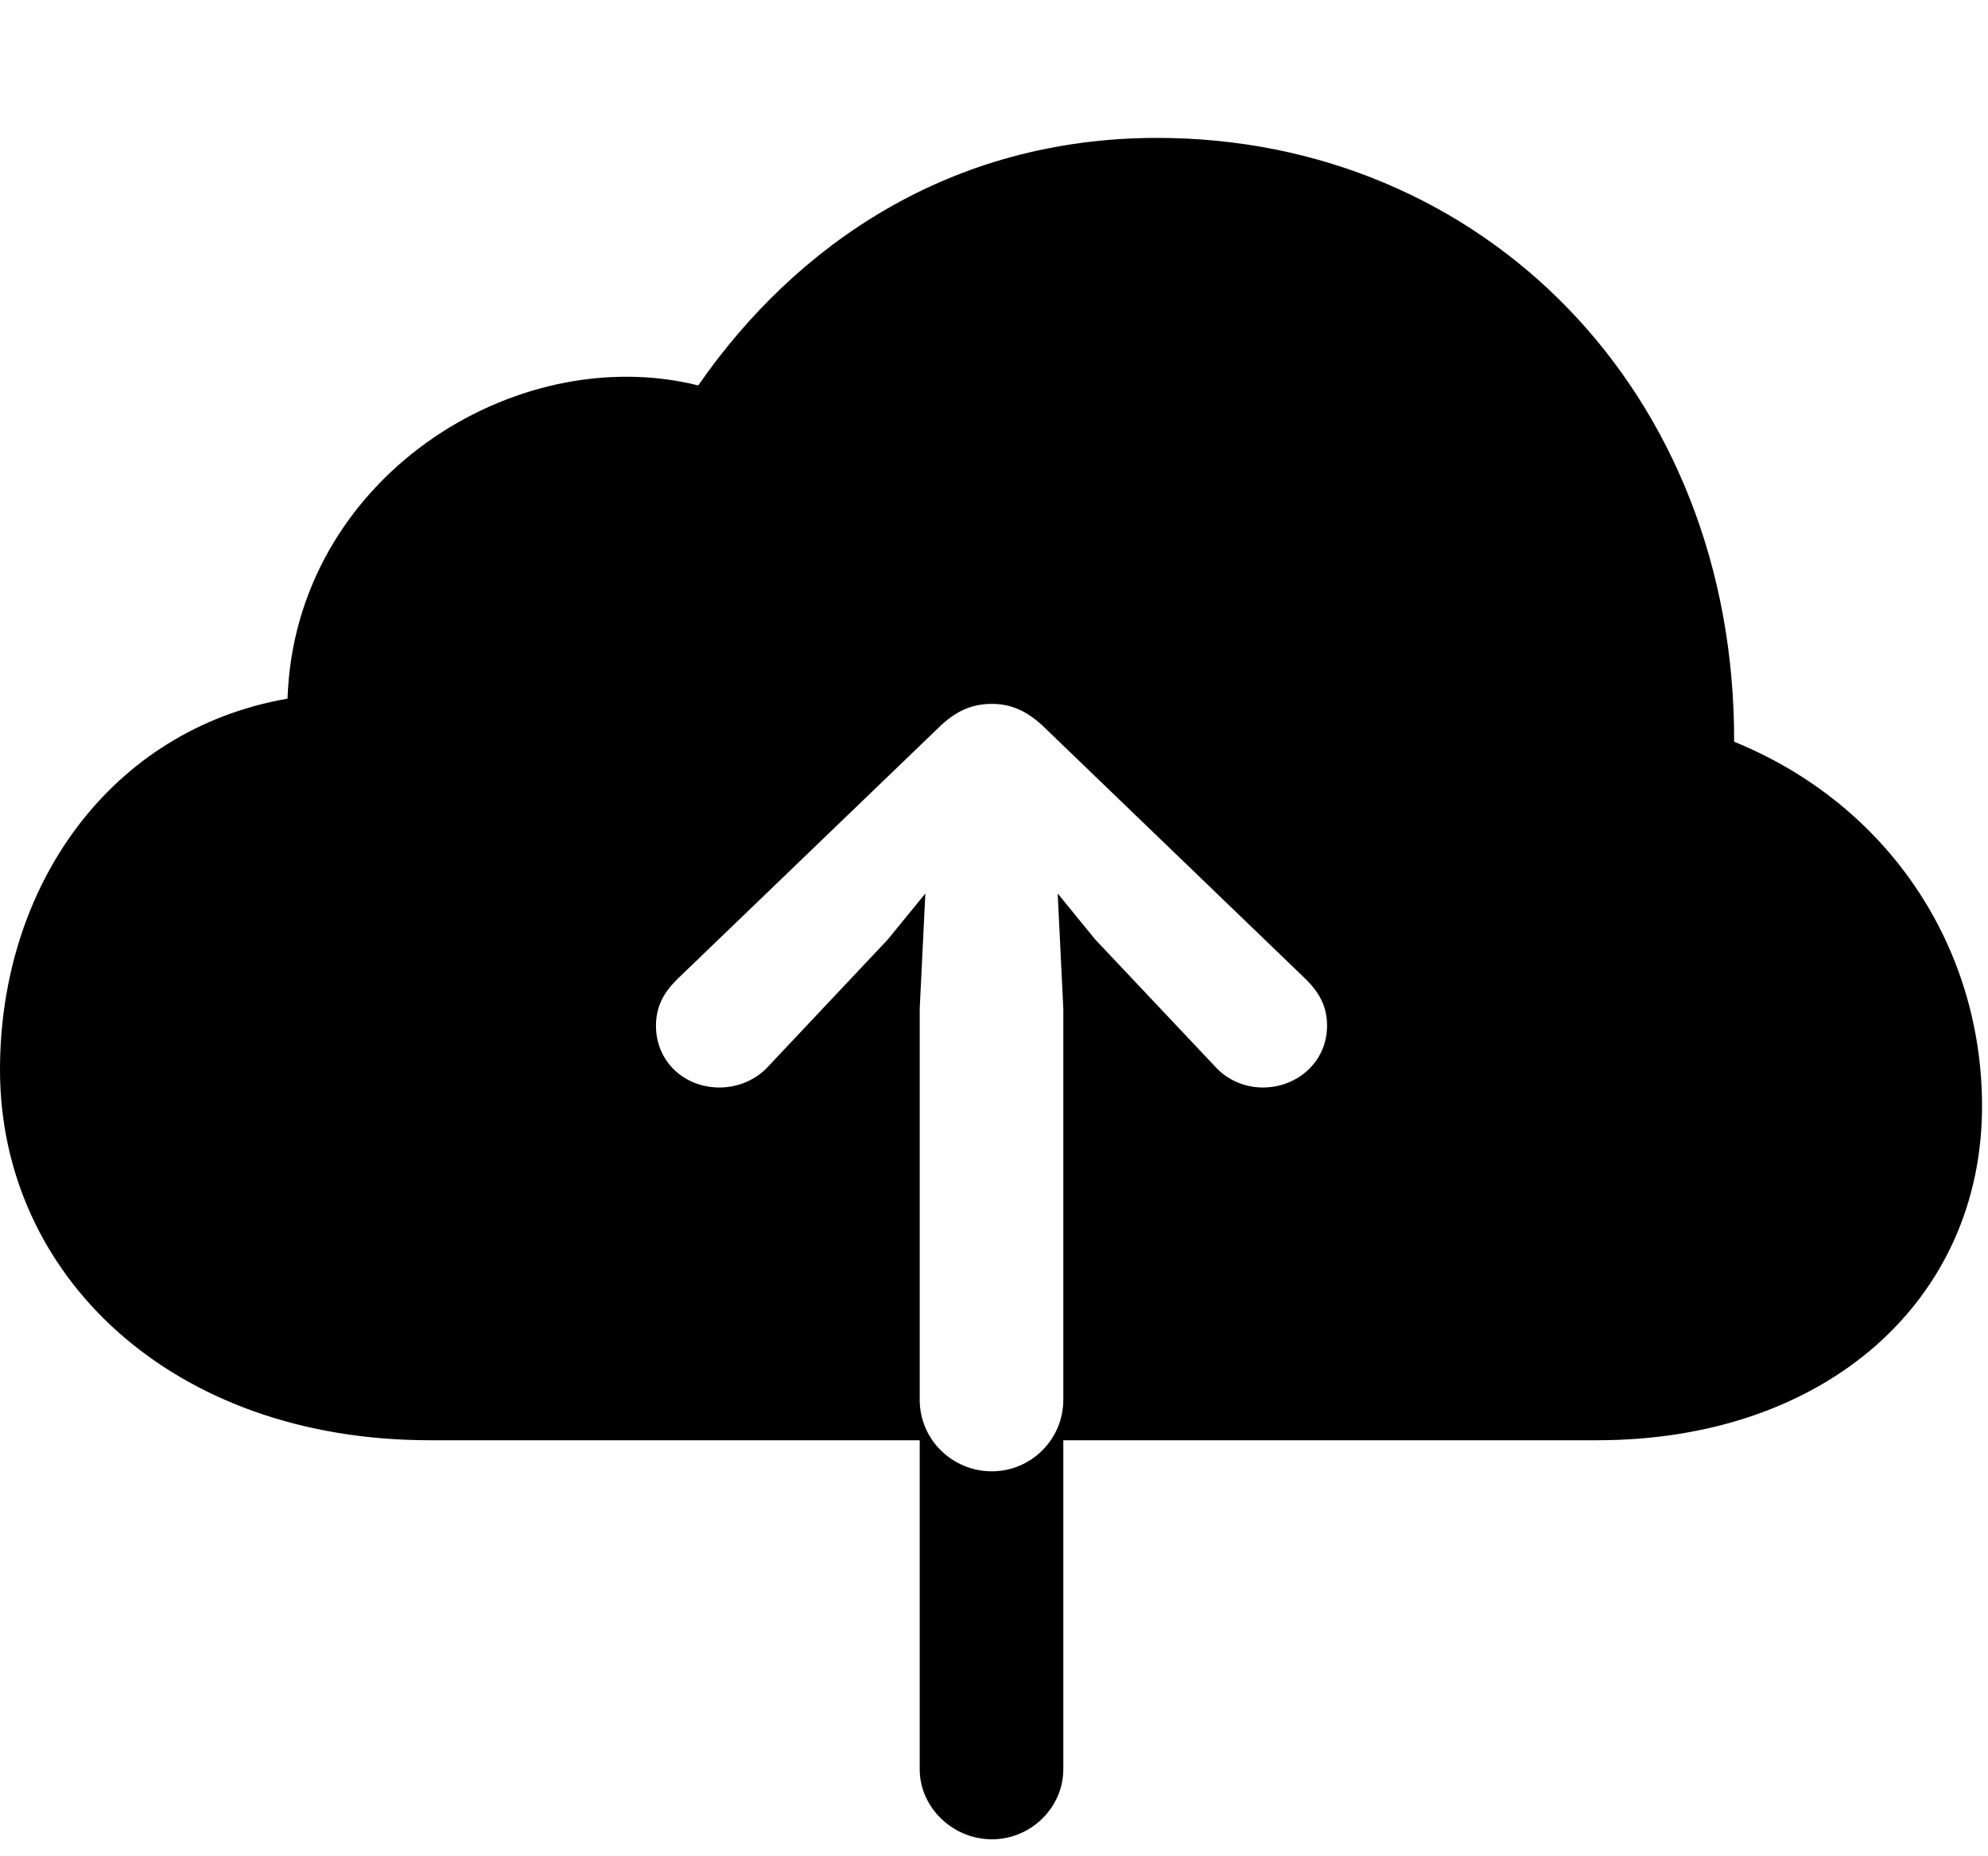
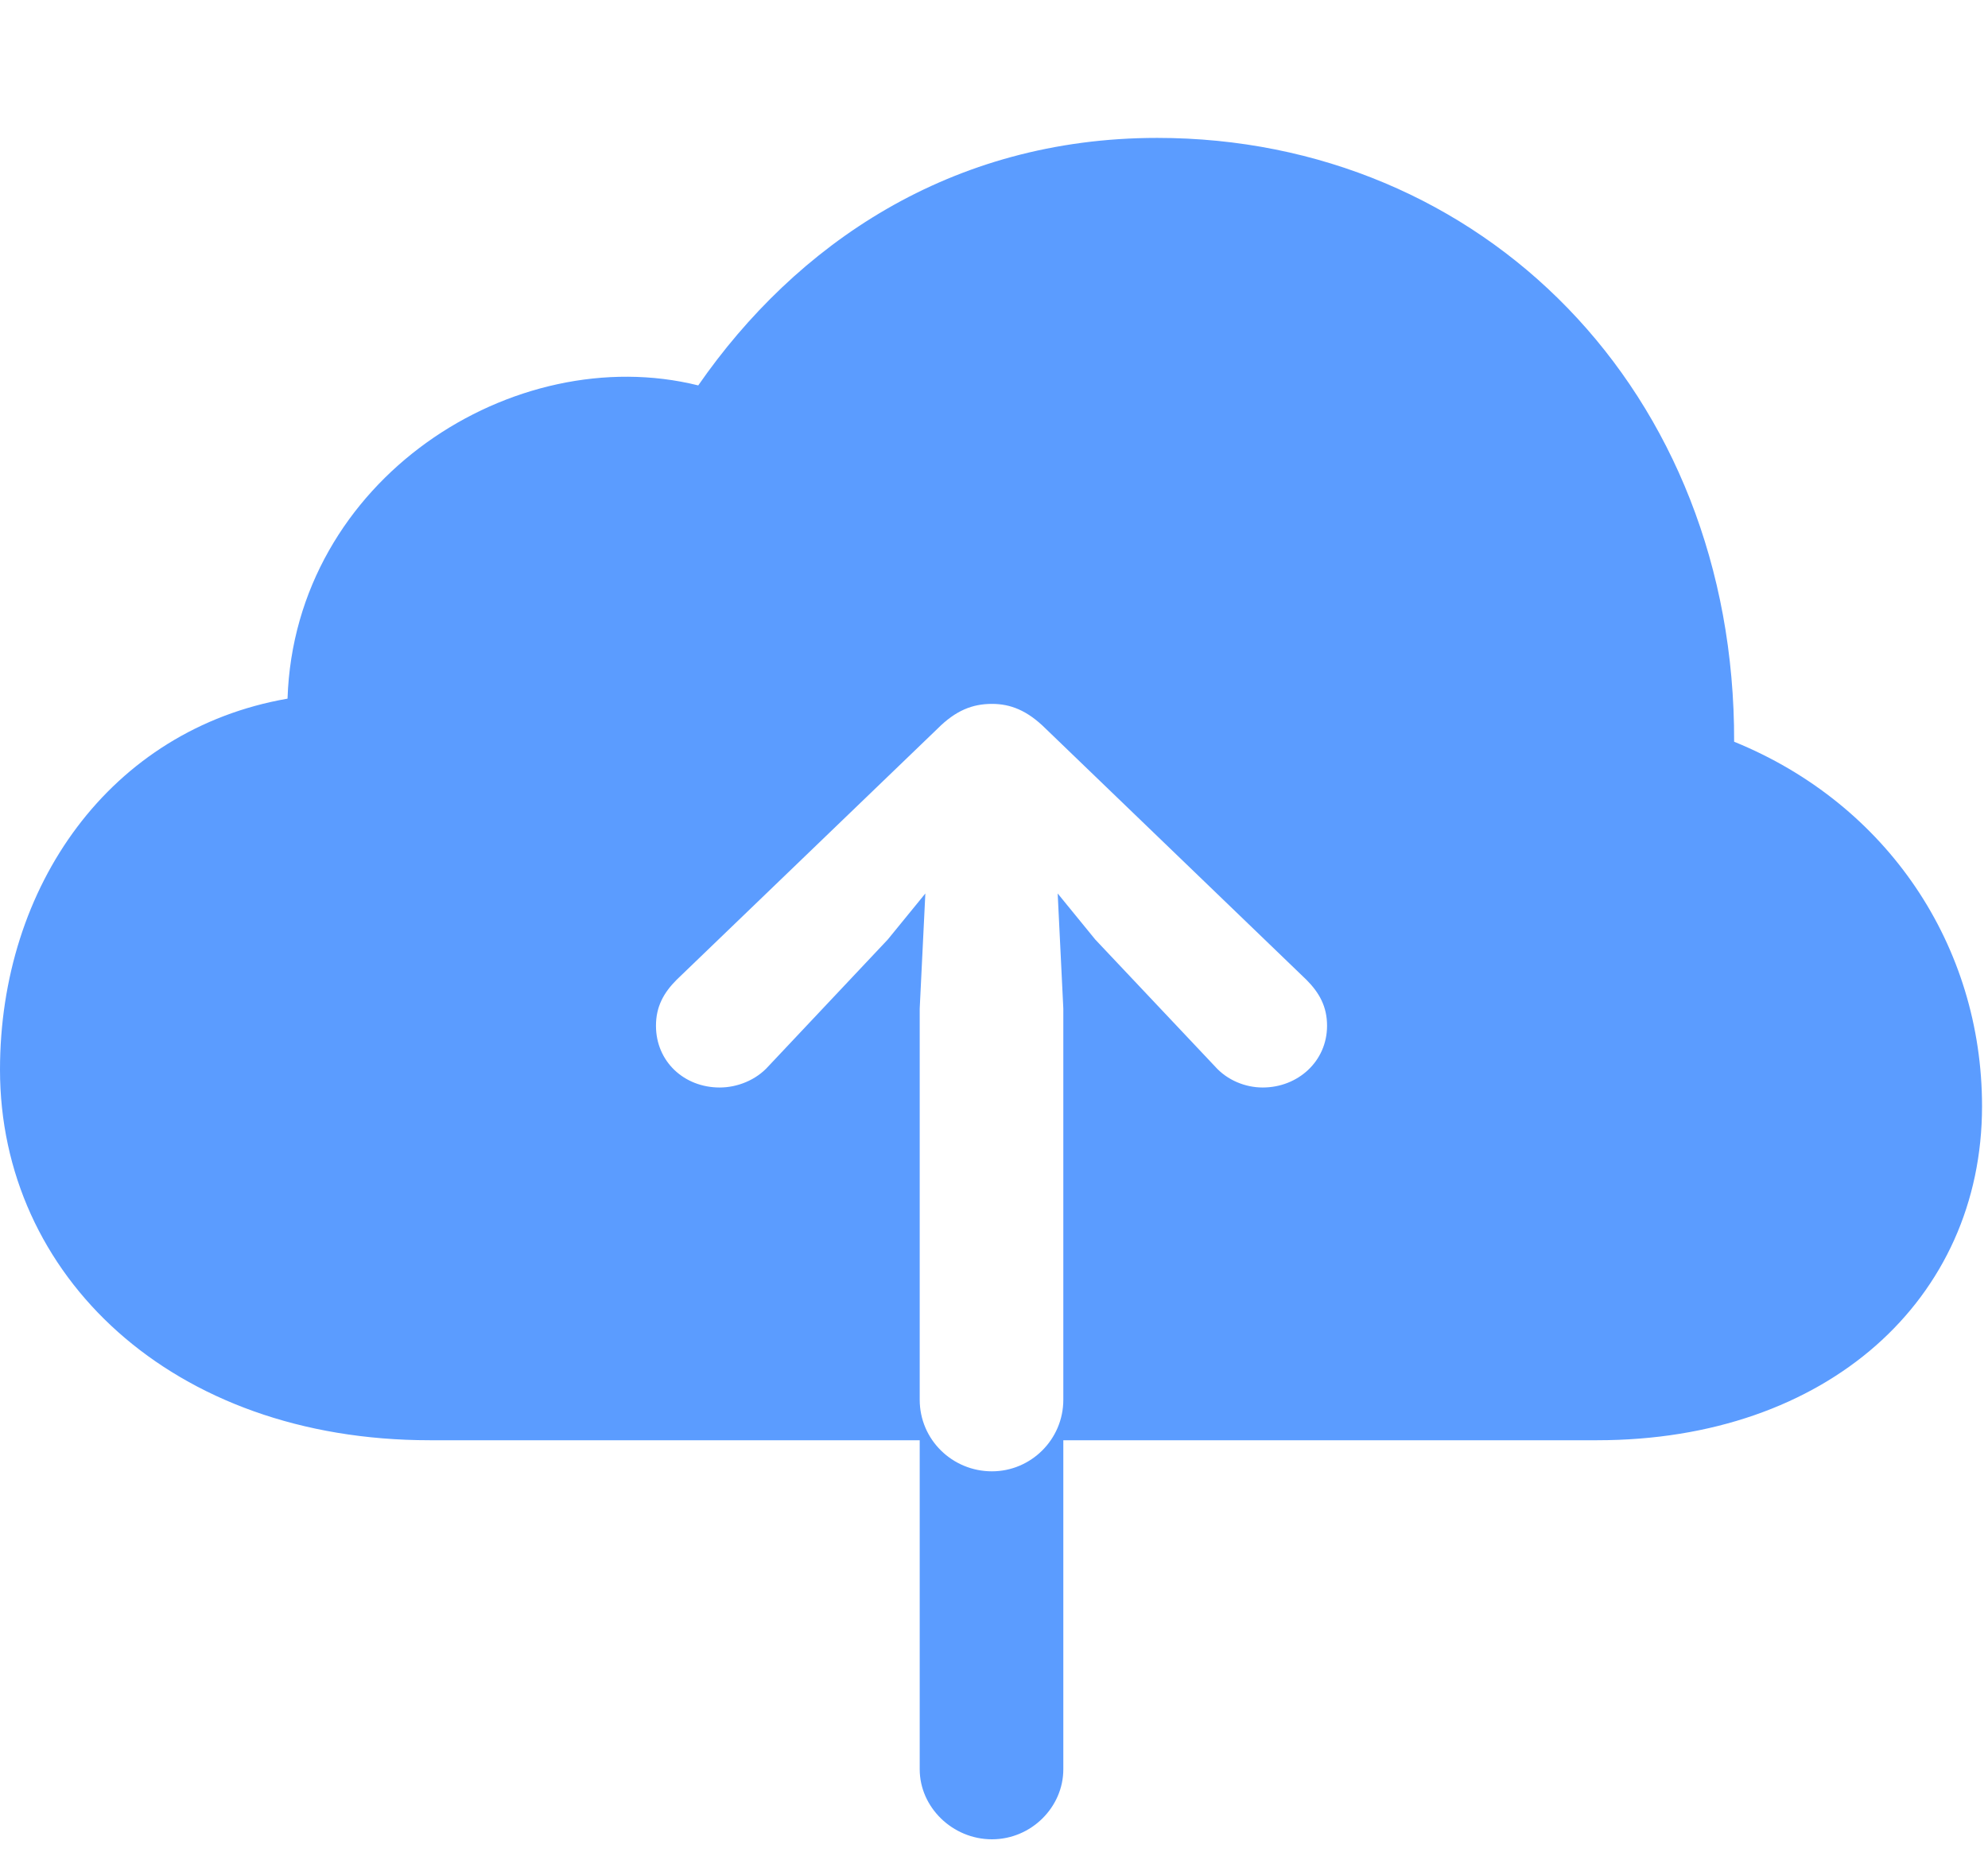
<svg xmlns="http://www.w3.org/2000/svg" width="30" height="28" viewBox="0 0 30 28" fill="none">
-   <path d="M0 16.143C0 19.241 2.587 21.734 6.486 21.734H13.879V26.7C13.879 27.27 14.372 27.756 14.969 27.756C15.563 27.756 16.046 27.27 16.046 26.7V21.734H24.101C27.573 21.734 29.91 19.604 29.91 16.694C29.91 14.278 28.488 12.137 26.169 11.193C26.184 5.898 22.363 2.081 17.463 2.081C14.338 2.081 12.006 3.698 10.537 5.816C7.761 5.126 4.448 7.231 4.339 10.543C1.661 11.009 0 13.373 0 16.143ZM13.879 21.123V15.219L13.964 13.483L13.396 14.179L11.594 16.092C11.407 16.301 11.124 16.411 10.861 16.411C10.322 16.411 9.899 16.018 9.899 15.479C9.899 15.19 10.015 14.981 10.212 14.784L14.148 10.996C14.424 10.719 14.678 10.622 14.969 10.622C15.247 10.622 15.501 10.719 15.78 10.996L19.713 14.784C19.91 14.981 20.026 15.19 20.026 15.479C20.026 16.018 19.584 16.411 19.055 16.411C18.792 16.411 18.519 16.301 18.334 16.092L16.529 14.179L15.961 13.483L16.046 15.219V21.123C16.046 21.723 15.557 22.203 14.969 22.203C14.369 22.203 13.879 21.723 13.879 21.123Z" fill="currentColor" />
+   <path d="M0 16.143C0 19.241 2.587 21.734 6.486 21.734H13.879V26.7C13.879 27.27 14.372 27.756 14.969 27.756C15.563 27.756 16.046 27.27 16.046 26.7V21.734H24.101C27.573 21.734 29.91 19.604 29.91 16.694C29.91 14.278 28.488 12.137 26.169 11.193C26.184 5.898 22.363 2.081 17.463 2.081C14.338 2.081 12.006 3.698 10.537 5.816C7.761 5.126 4.448 7.231 4.339 10.543C1.661 11.009 0 13.373 0 16.143ZM13.879 21.123V15.219L13.964 13.483L13.396 14.179L11.594 16.092C11.407 16.301 11.124 16.411 10.861 16.411C10.322 16.411 9.899 16.018 9.899 15.479C9.899 15.19 10.015 14.981 10.212 14.784L14.148 10.996C14.424 10.719 14.678 10.622 14.969 10.622C15.247 10.622 15.501 10.719 15.78 10.996L19.713 14.784C19.91 14.981 20.026 15.19 20.026 15.479C20.026 16.018 19.584 16.411 19.055 16.411C18.792 16.411 18.519 16.301 18.334 16.092L16.529 14.179L15.961 13.483L16.046 15.219V21.123C16.046 21.723 15.557 22.203 14.969 22.203C14.369 22.203 13.879 21.723 13.879 21.123Z" fill="#5b9cff" />
</svg>
